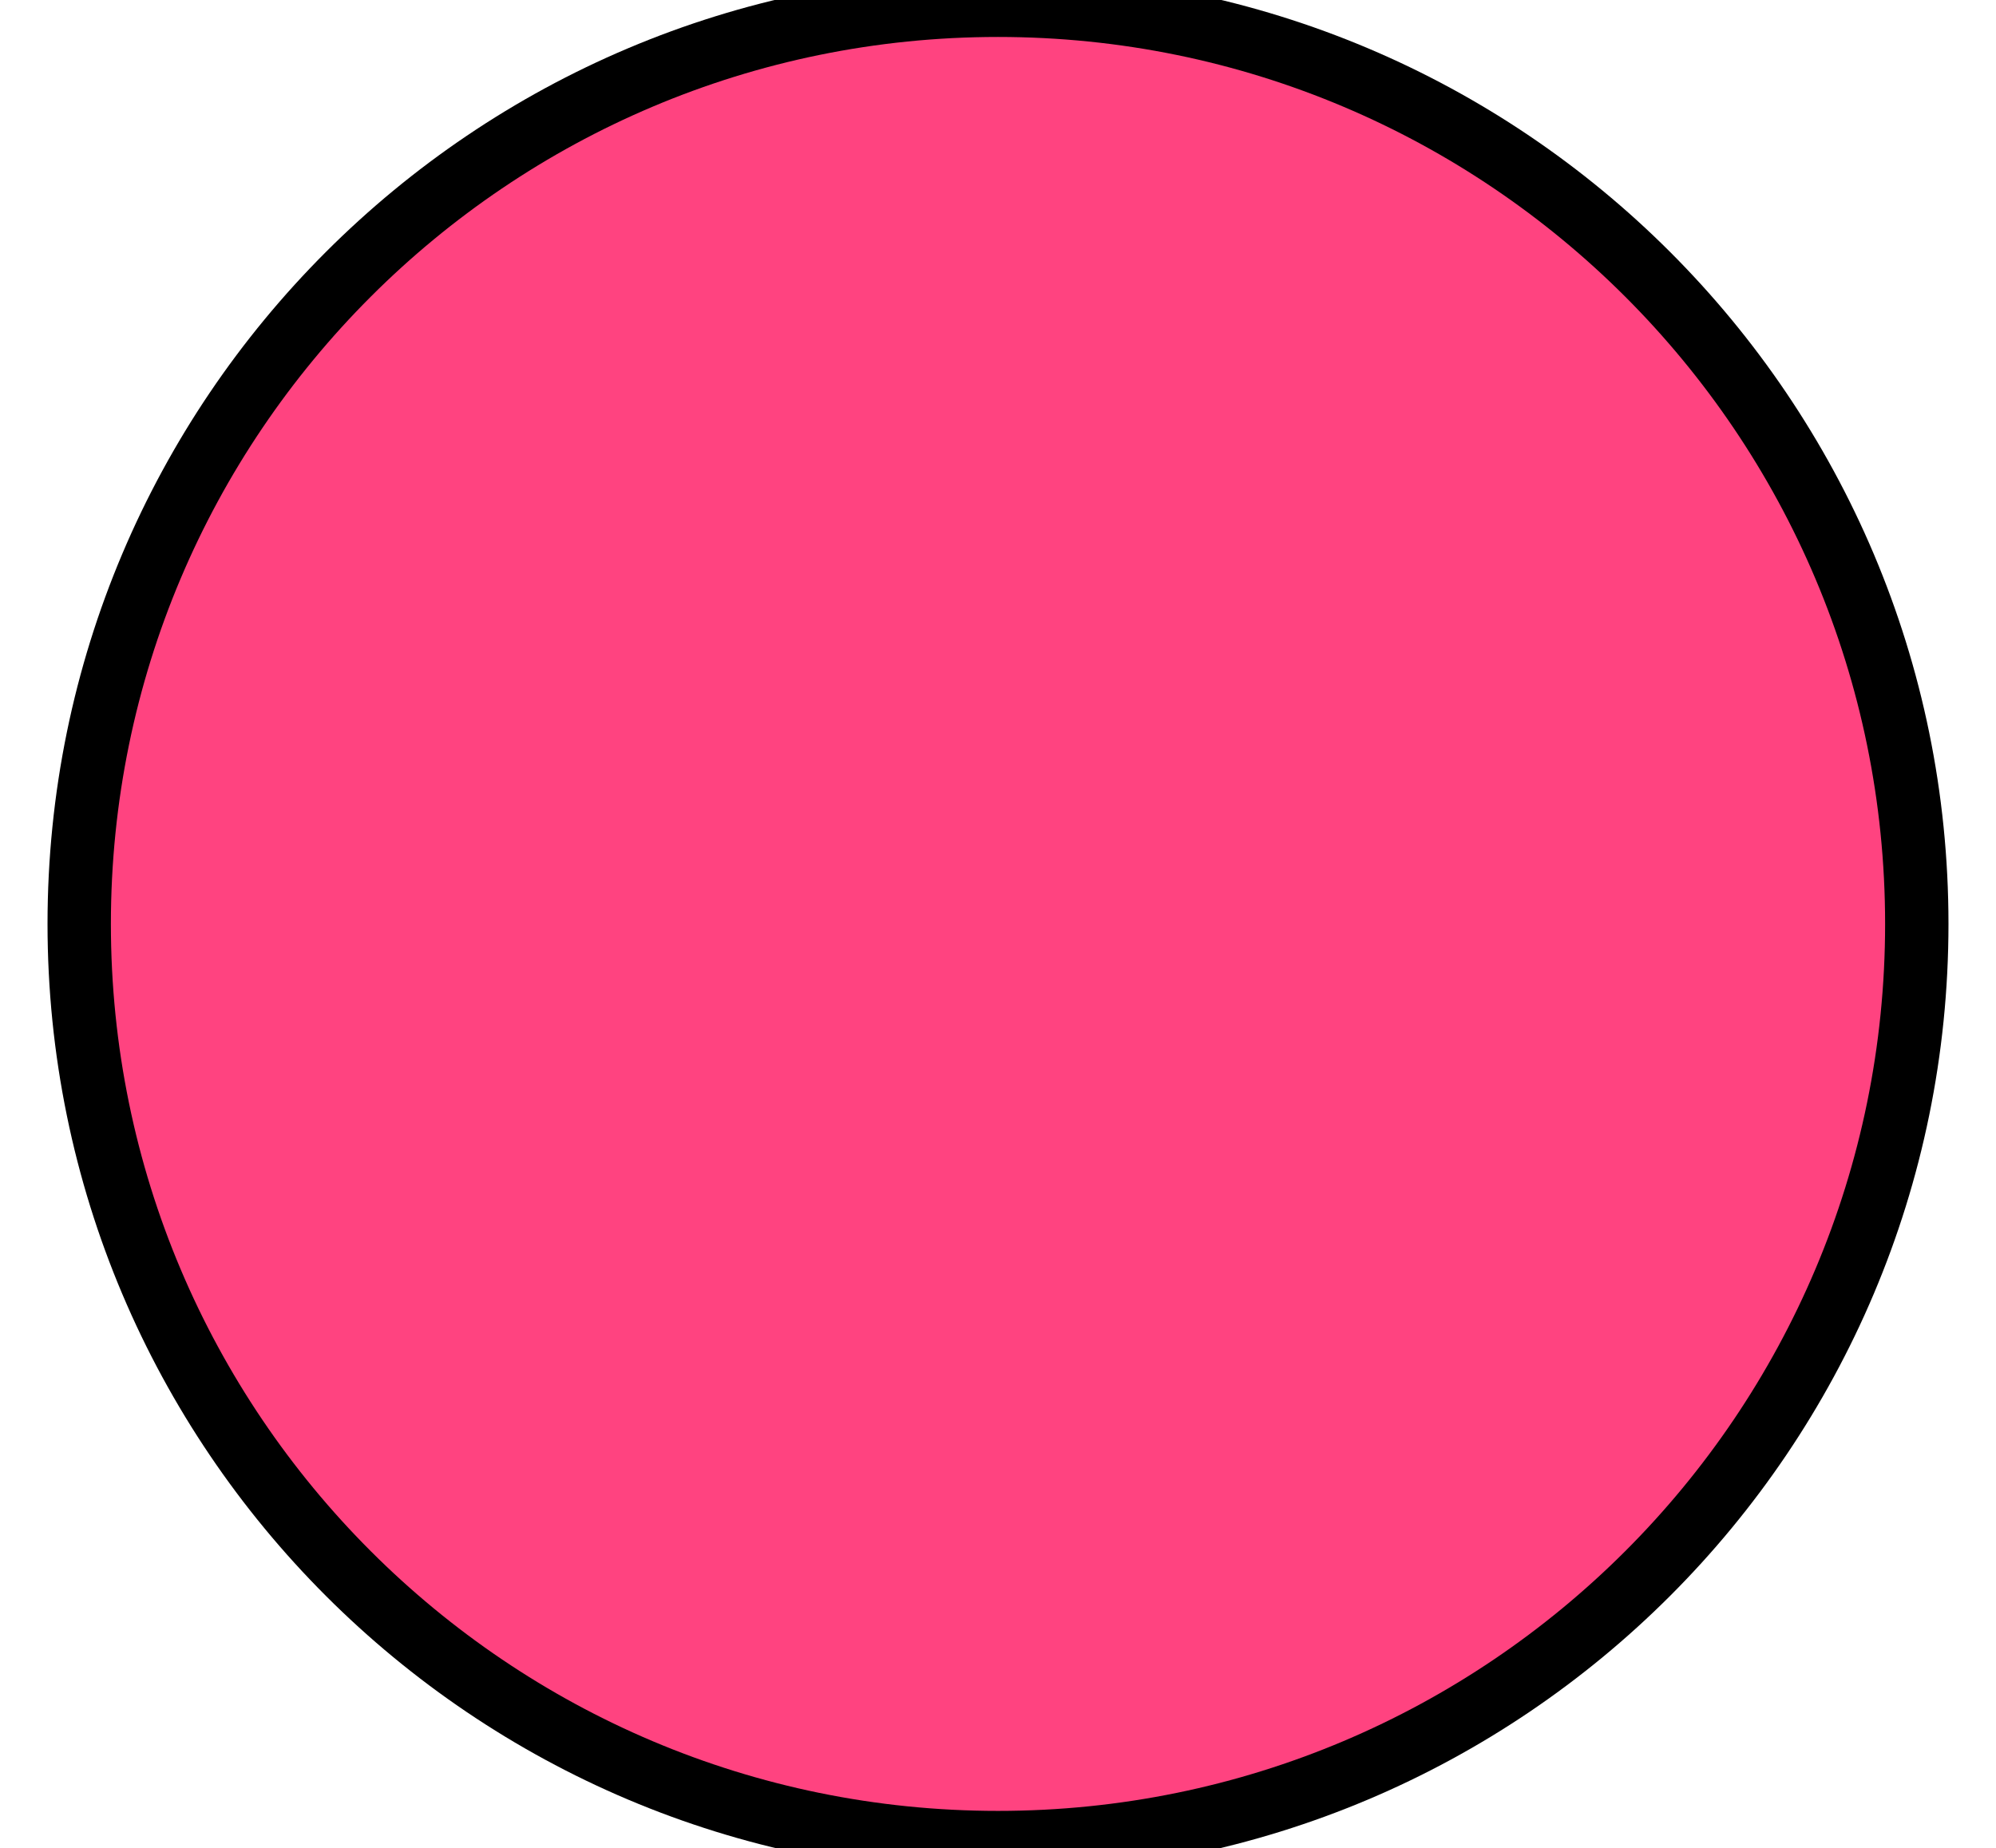
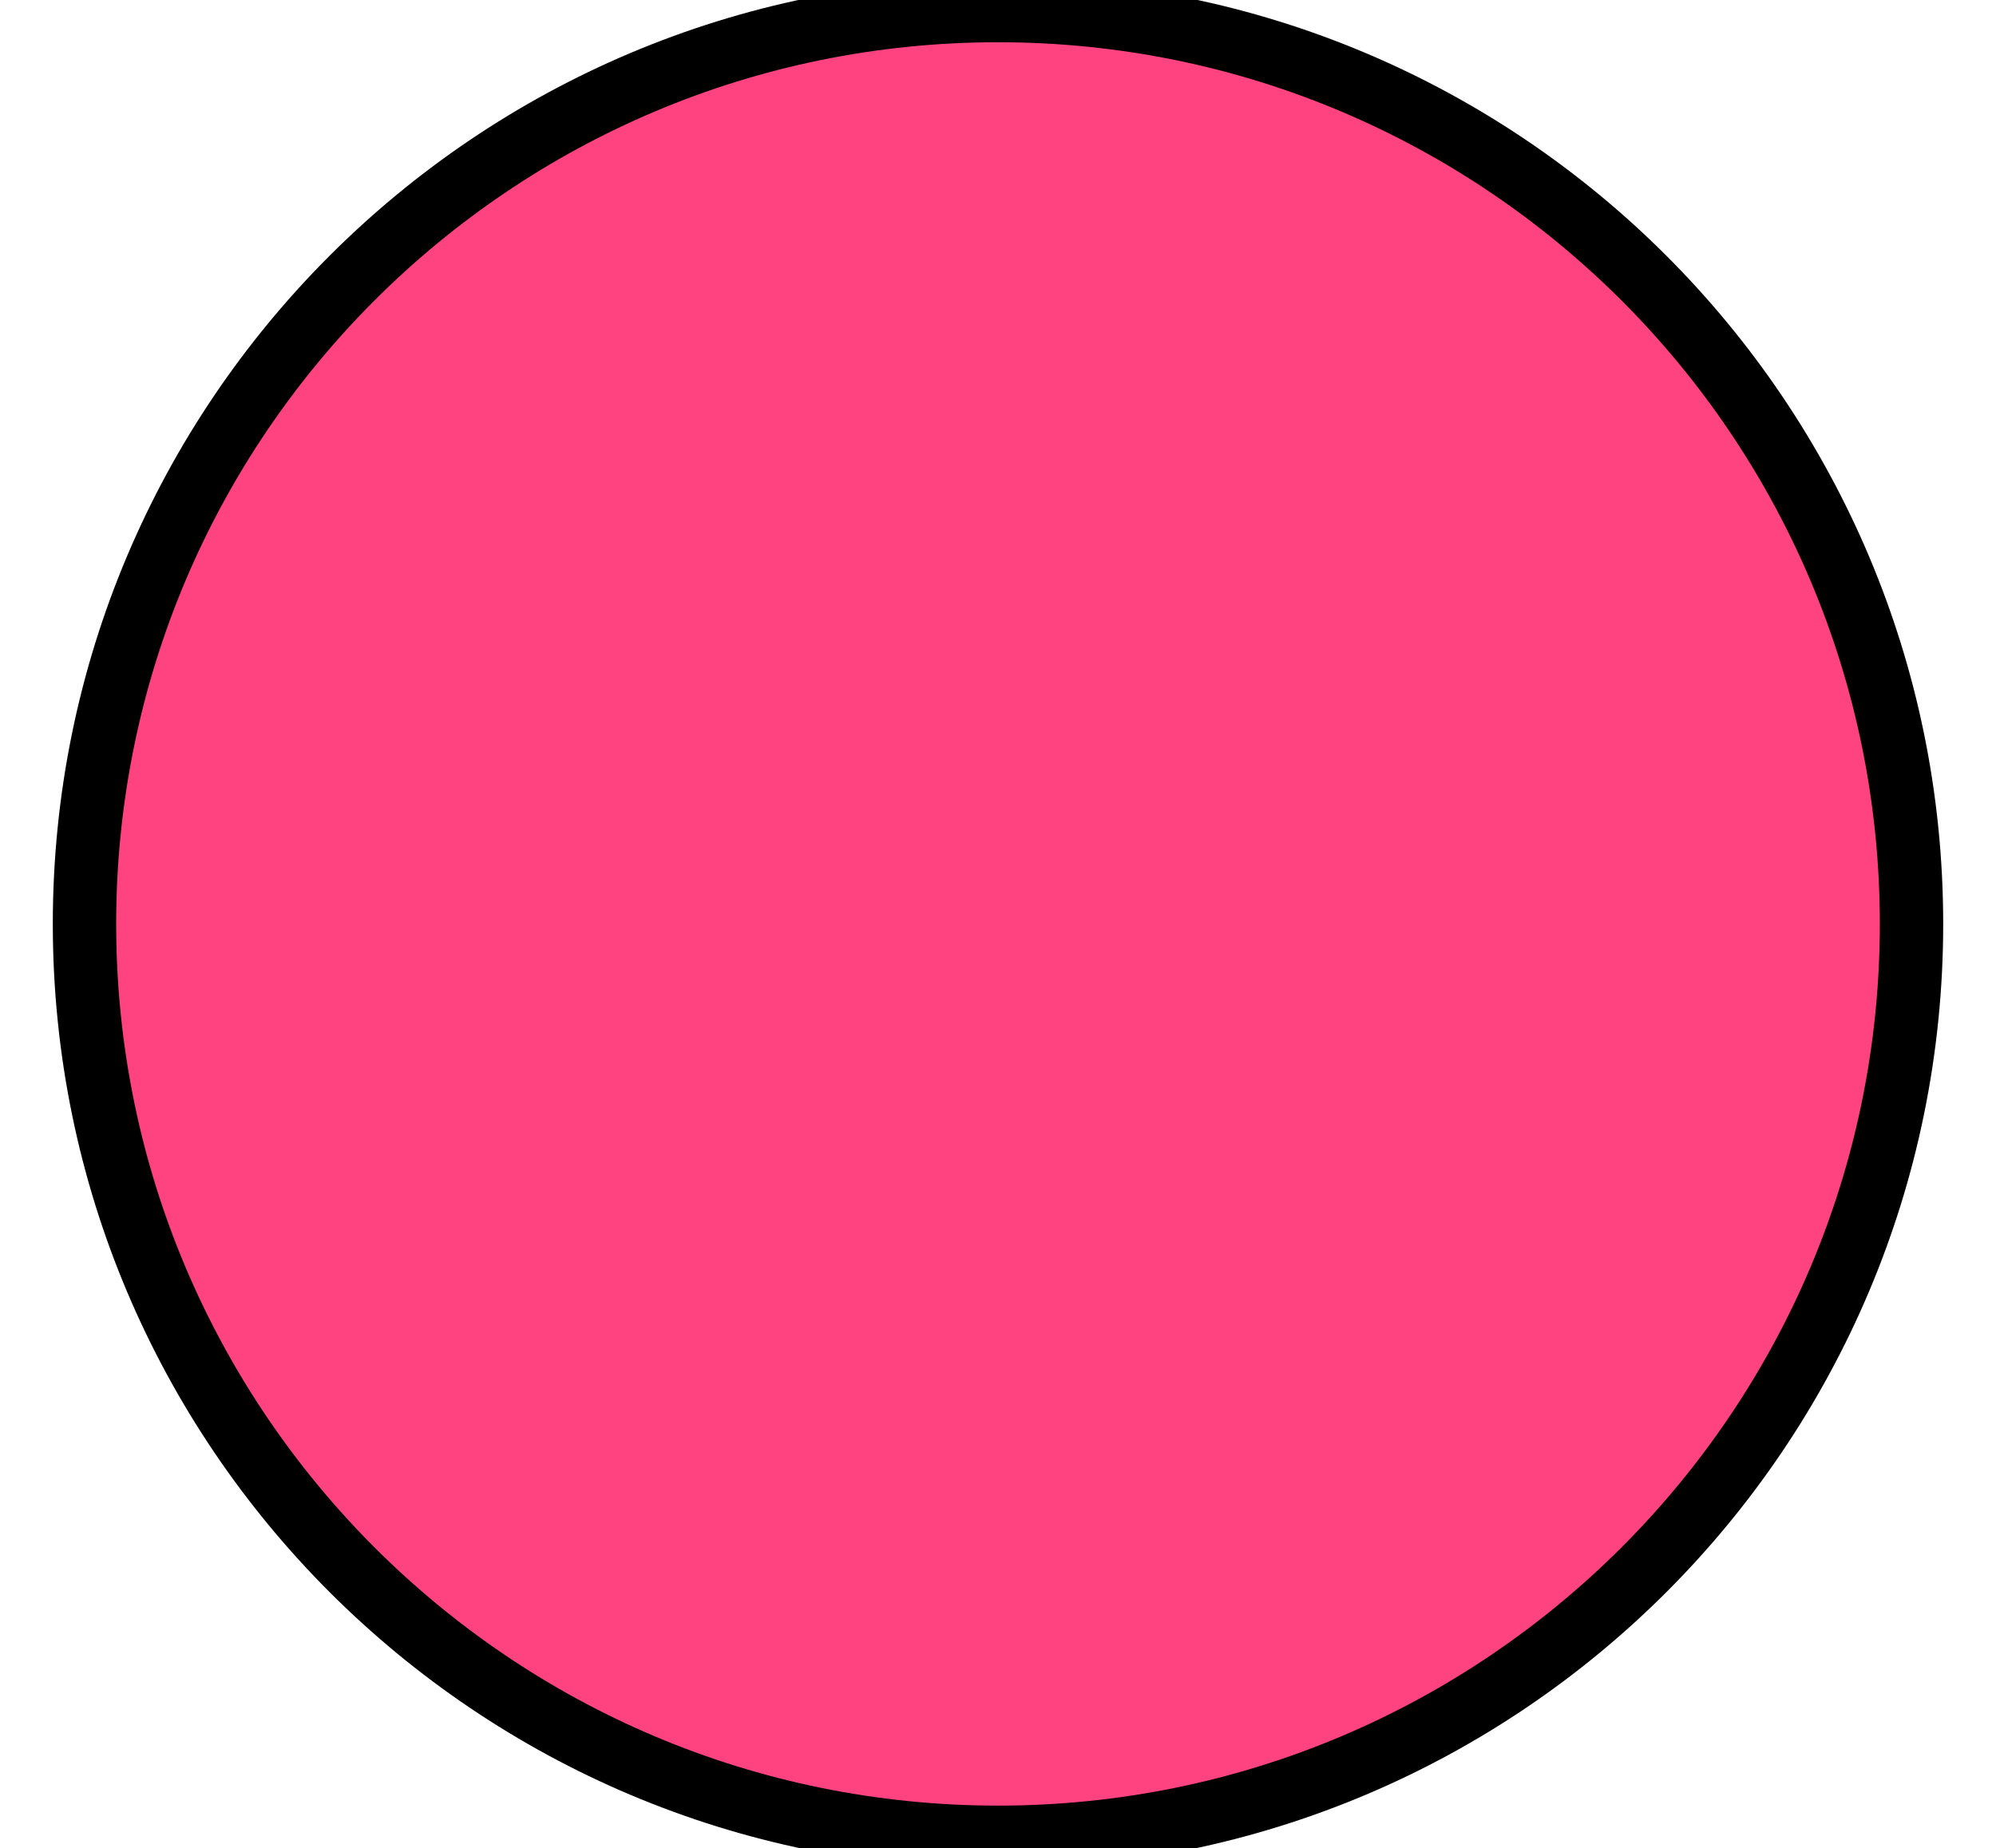
<svg xmlns="http://www.w3.org/2000/svg" width="378" height="350" viewBox="0 0 378 350" fill="none">
-   <rect width="378" height="350" fill="#00000000" />
-   <ellipse cx="189" cy="175" rx="180" ry="180" fill="#000" />
-   <ellipse cx="189" cy="175" rx="168" ry="168" fill="rgb(255, 67, 128)" />
+   <ellipse cx="189" cy="175" rx="179" ry="179" fill="#000" />
+   <ellipse cx="189" cy="175" rx="167" ry="167" fill="rgb(255, 67, 128)" />
</svg>
